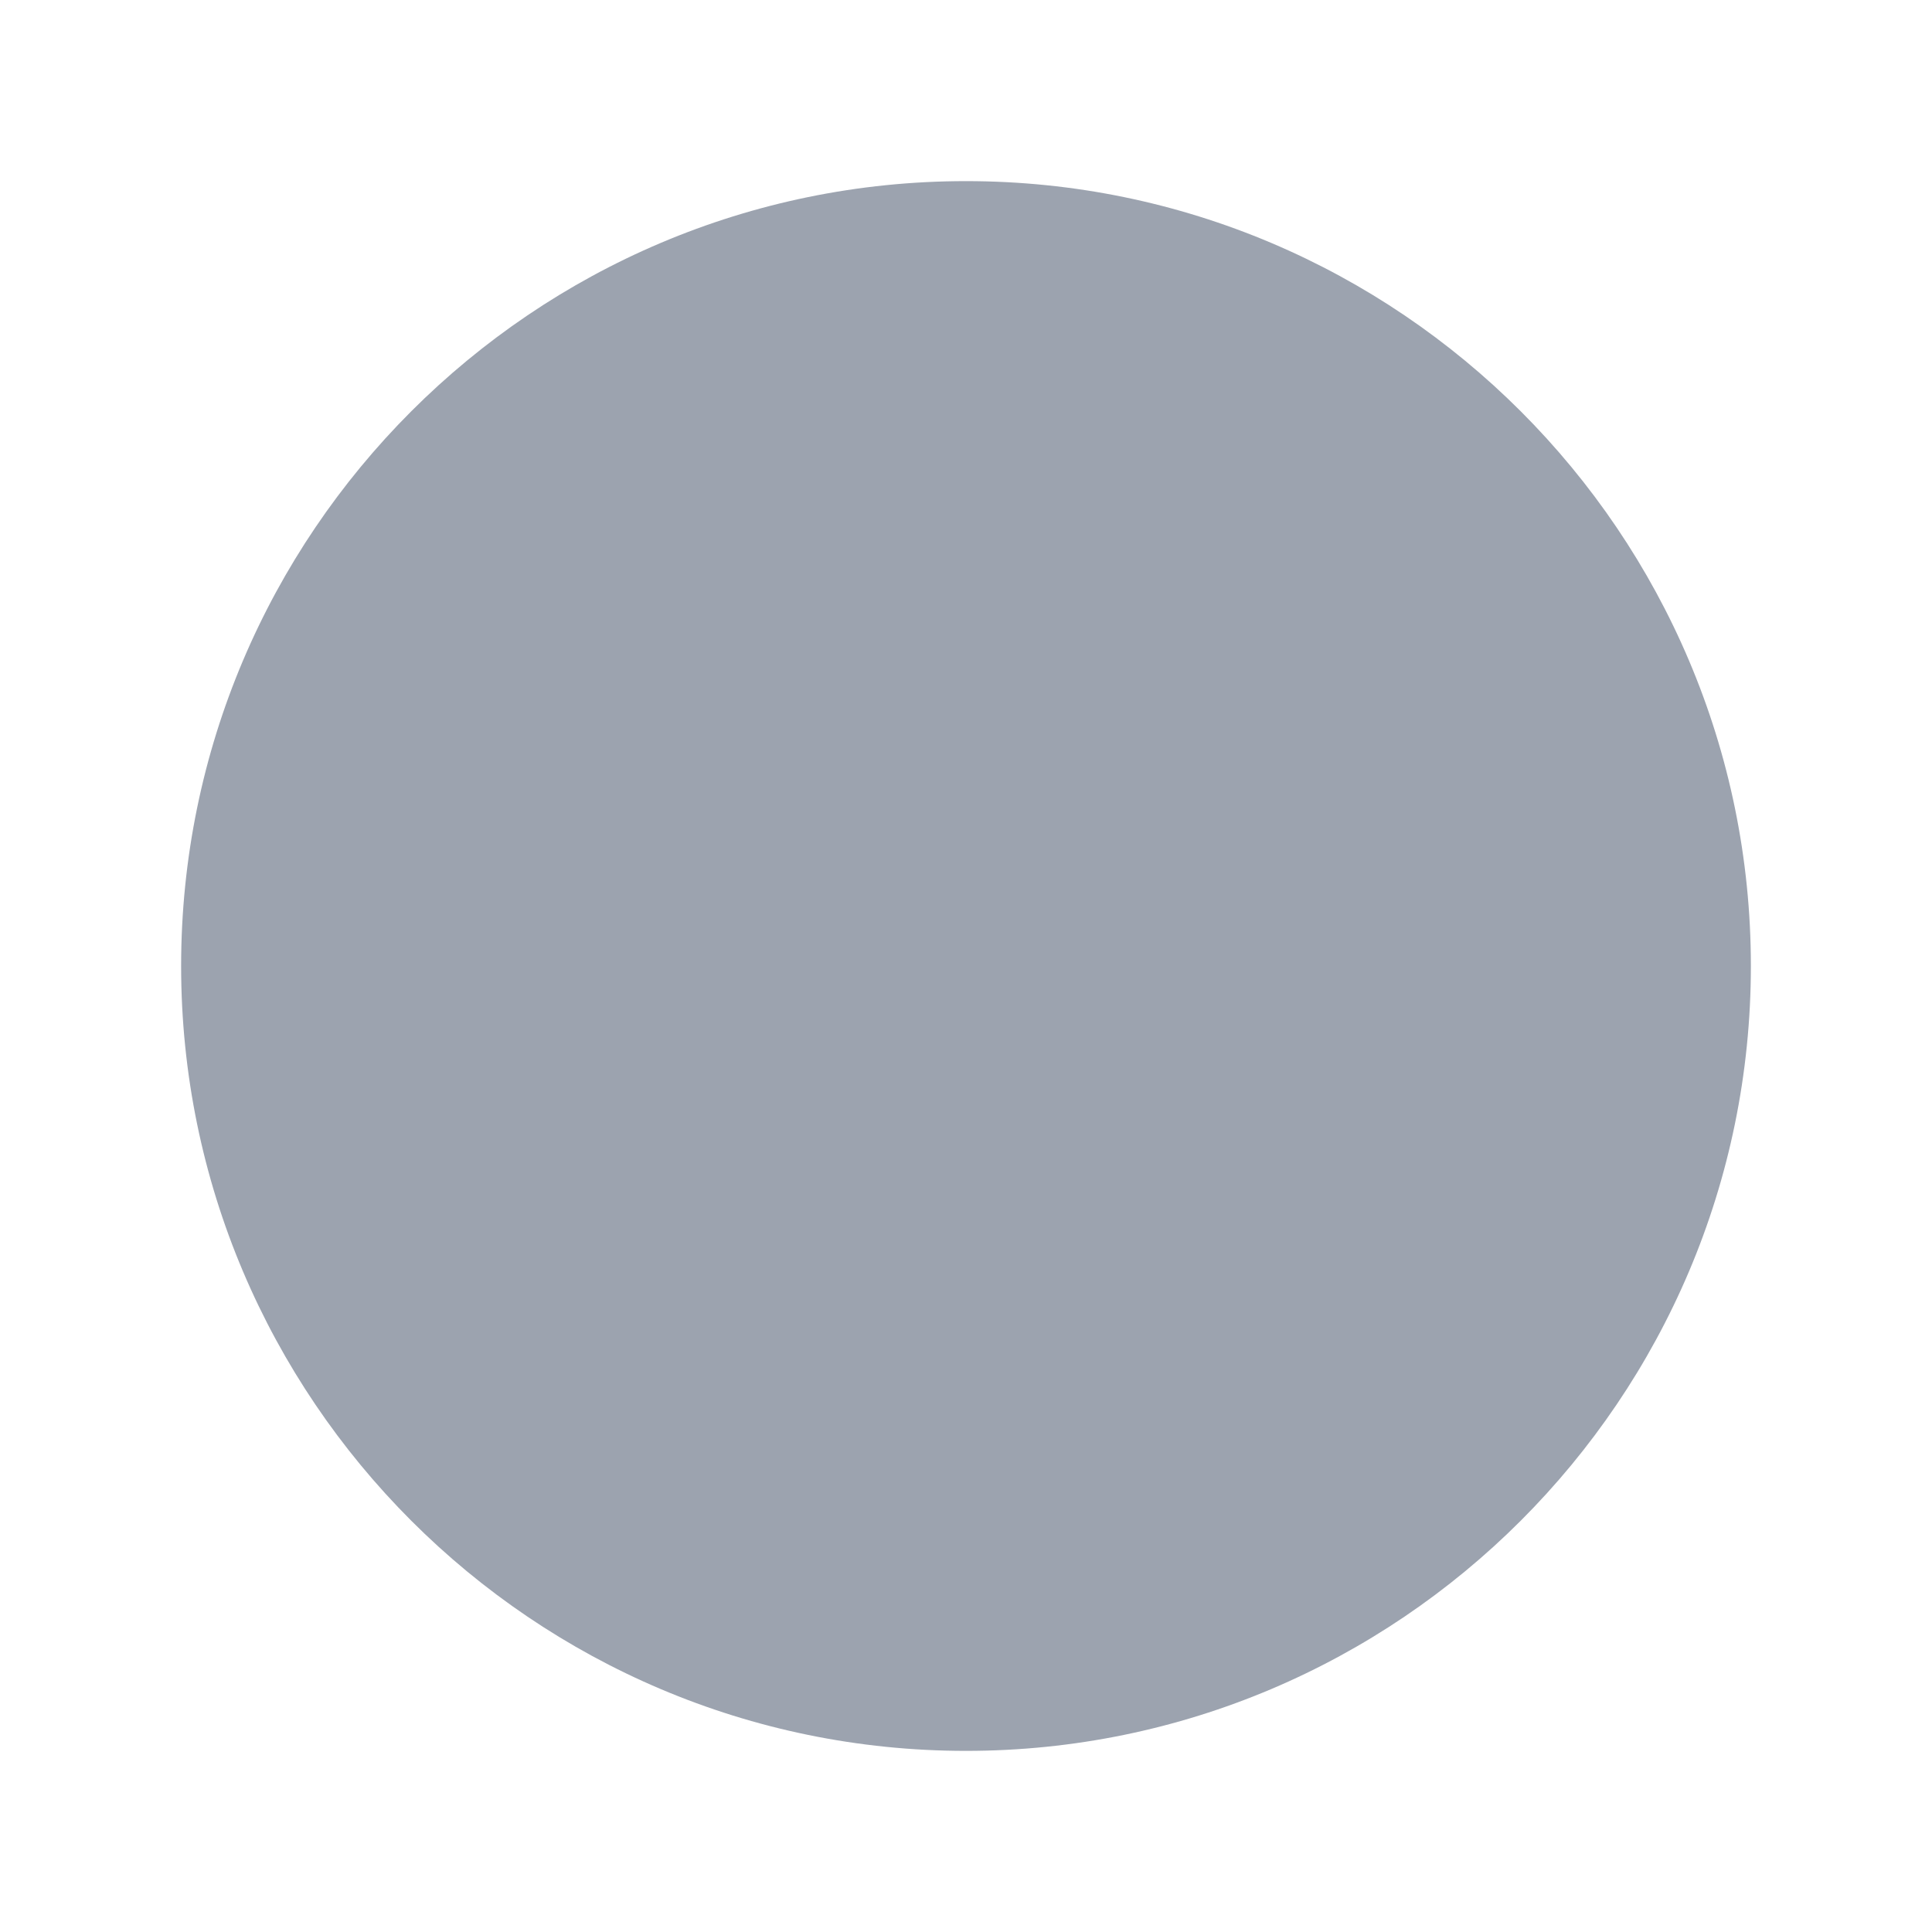
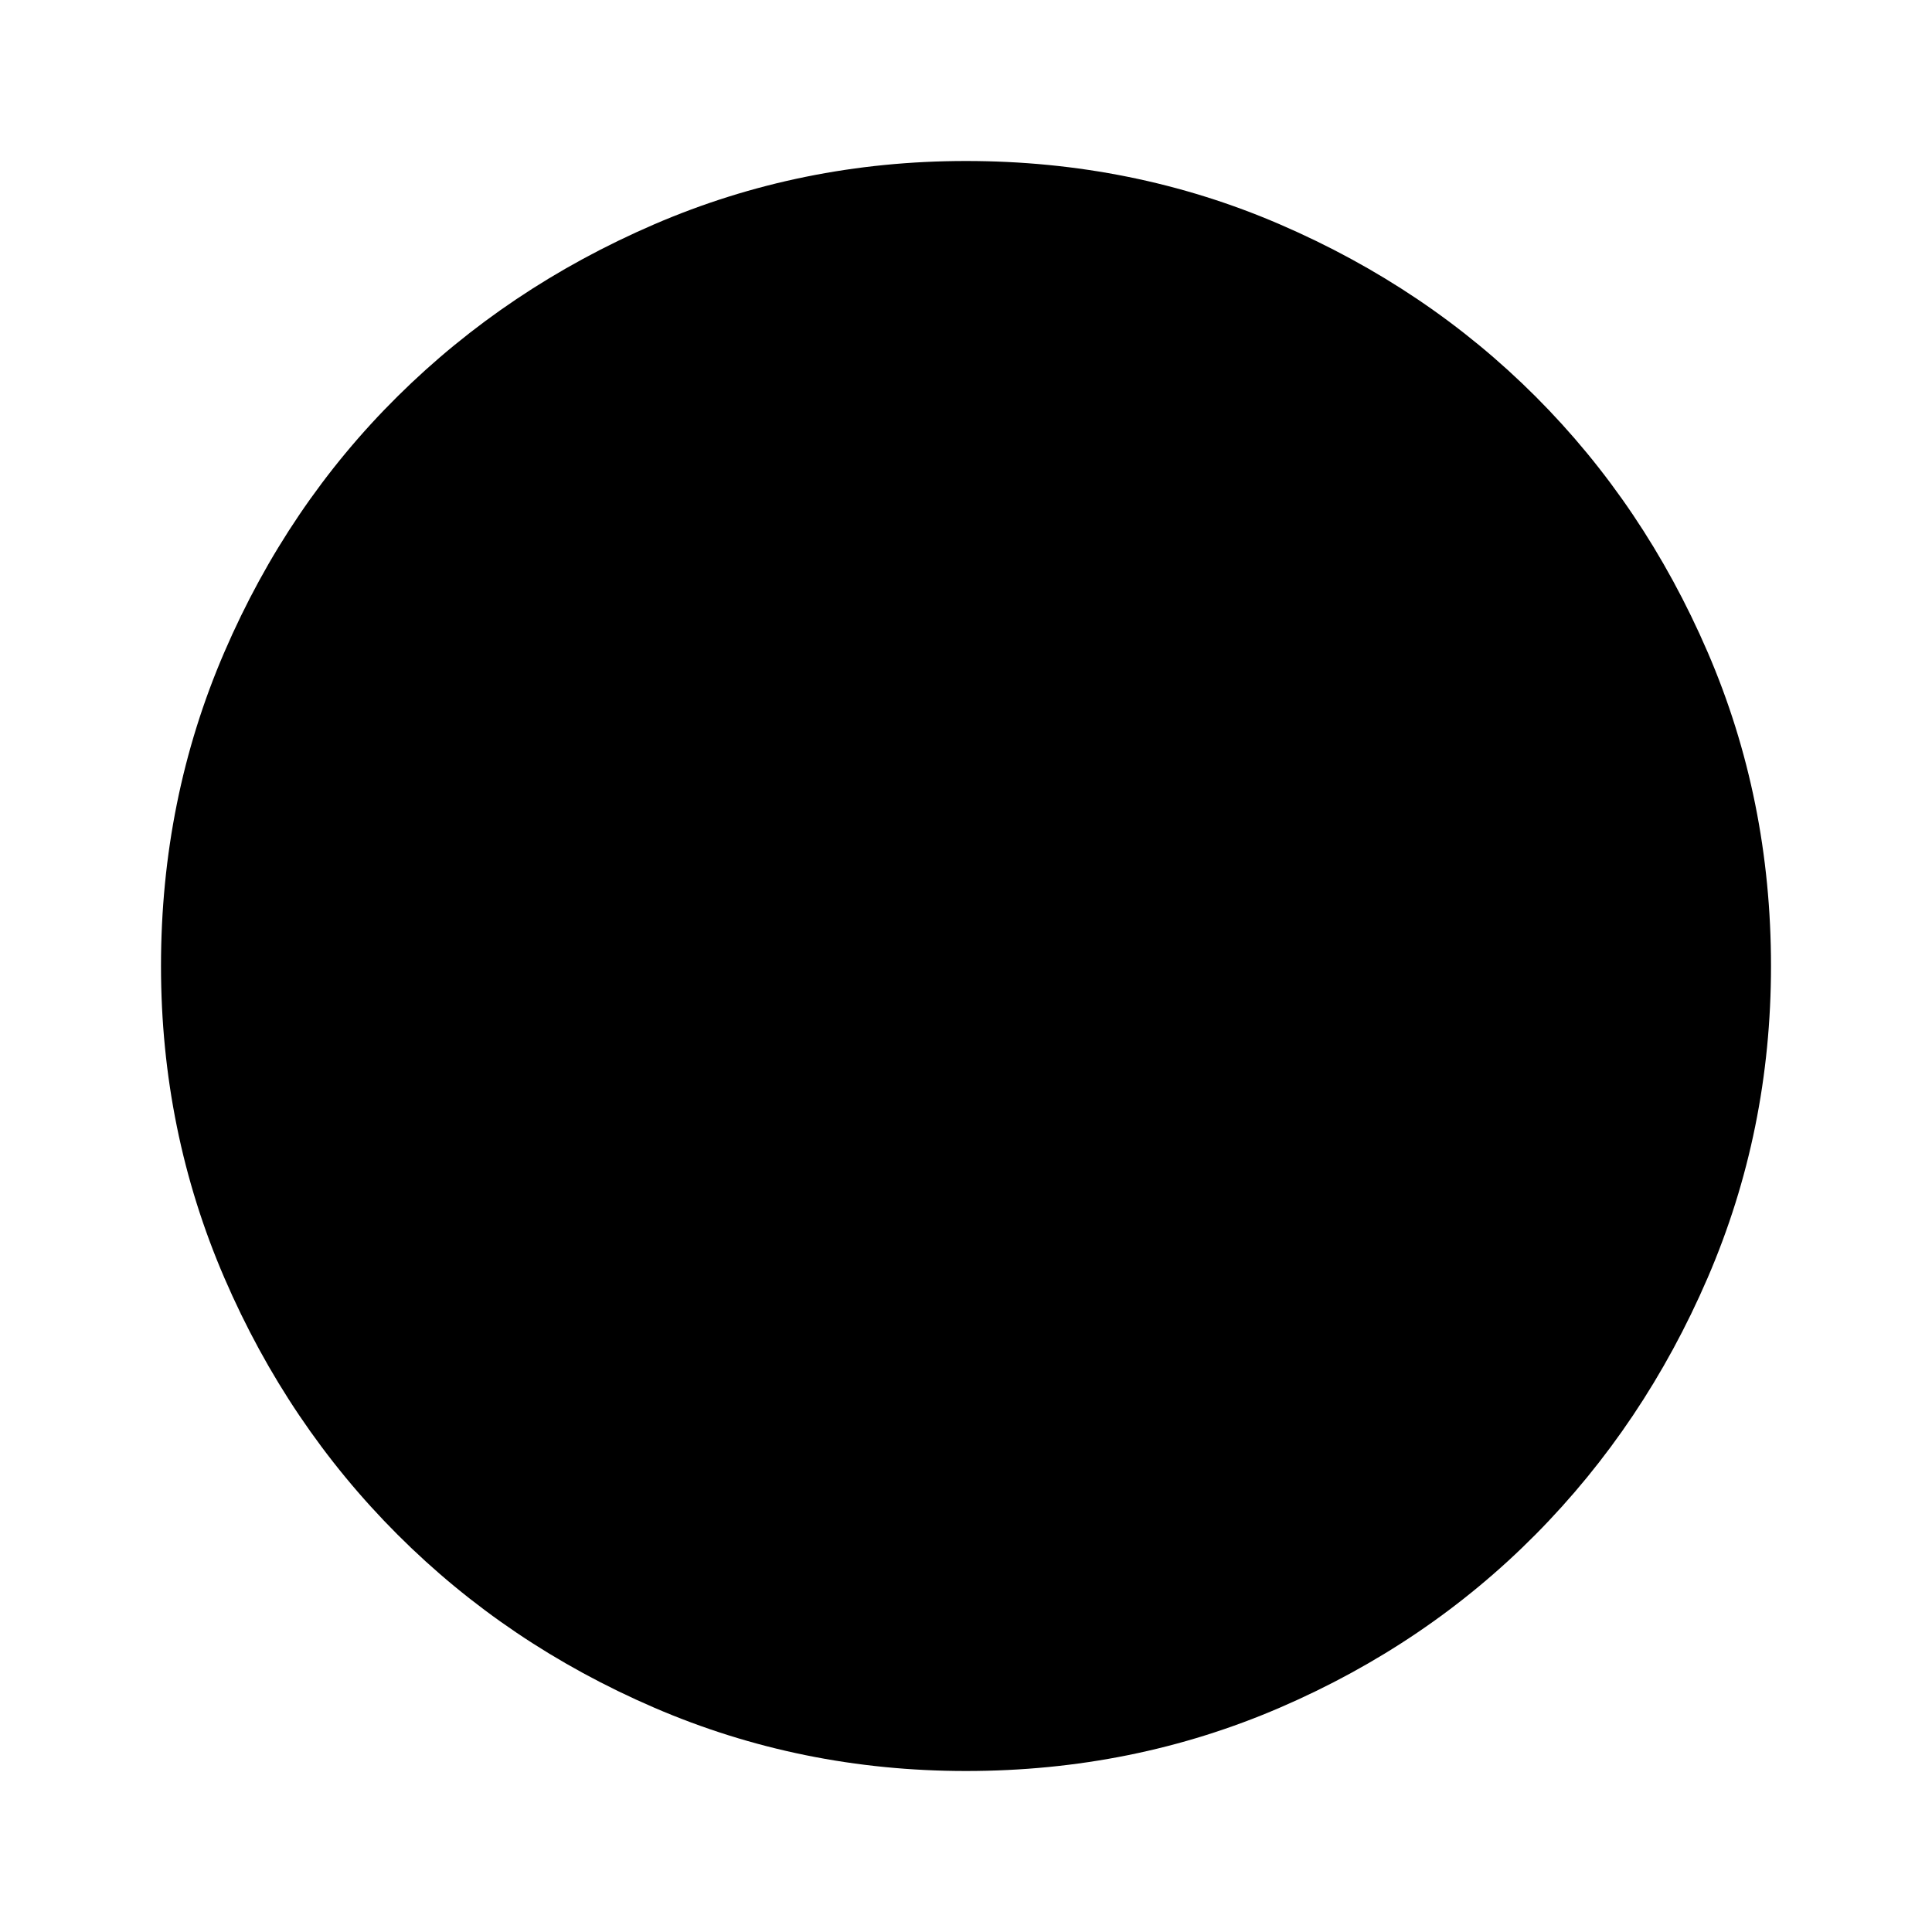
- <svg xmlns="http://www.w3.org/2000/svg" class="ionicon" viewBox="0 0 512 512" fill="rgba(156,163,175,1)">
-   <path d="M256 464c-114.69 0-208-93.31-208-208S141.31 48 256 48s208 93.31 208 208-93.31 208-208 208z" />
+ <svg xmlns="http://www.w3.org/2000/svg" height="48" width="48">
+   <path d="M24 44q-4.1 0-7.75-1.575-3.65-1.575-6.375-4.3-2.725-2.725-4.3-6.375Q4 28.1 4 24q0-4.15 1.575-7.8 1.575-3.65 4.3-6.35 2.725-2.7 6.375-4.275Q19.9 4 24 4q4.15 0 7.8 1.575 3.65 1.575 6.35 4.275 2.7 2.7 4.275 6.35Q44 19.85 44 24q0 4.1-1.575 7.75-1.575 3.65-4.275 6.375t-6.35 4.3Q28.15 44 24 44Z" />
</svg>
